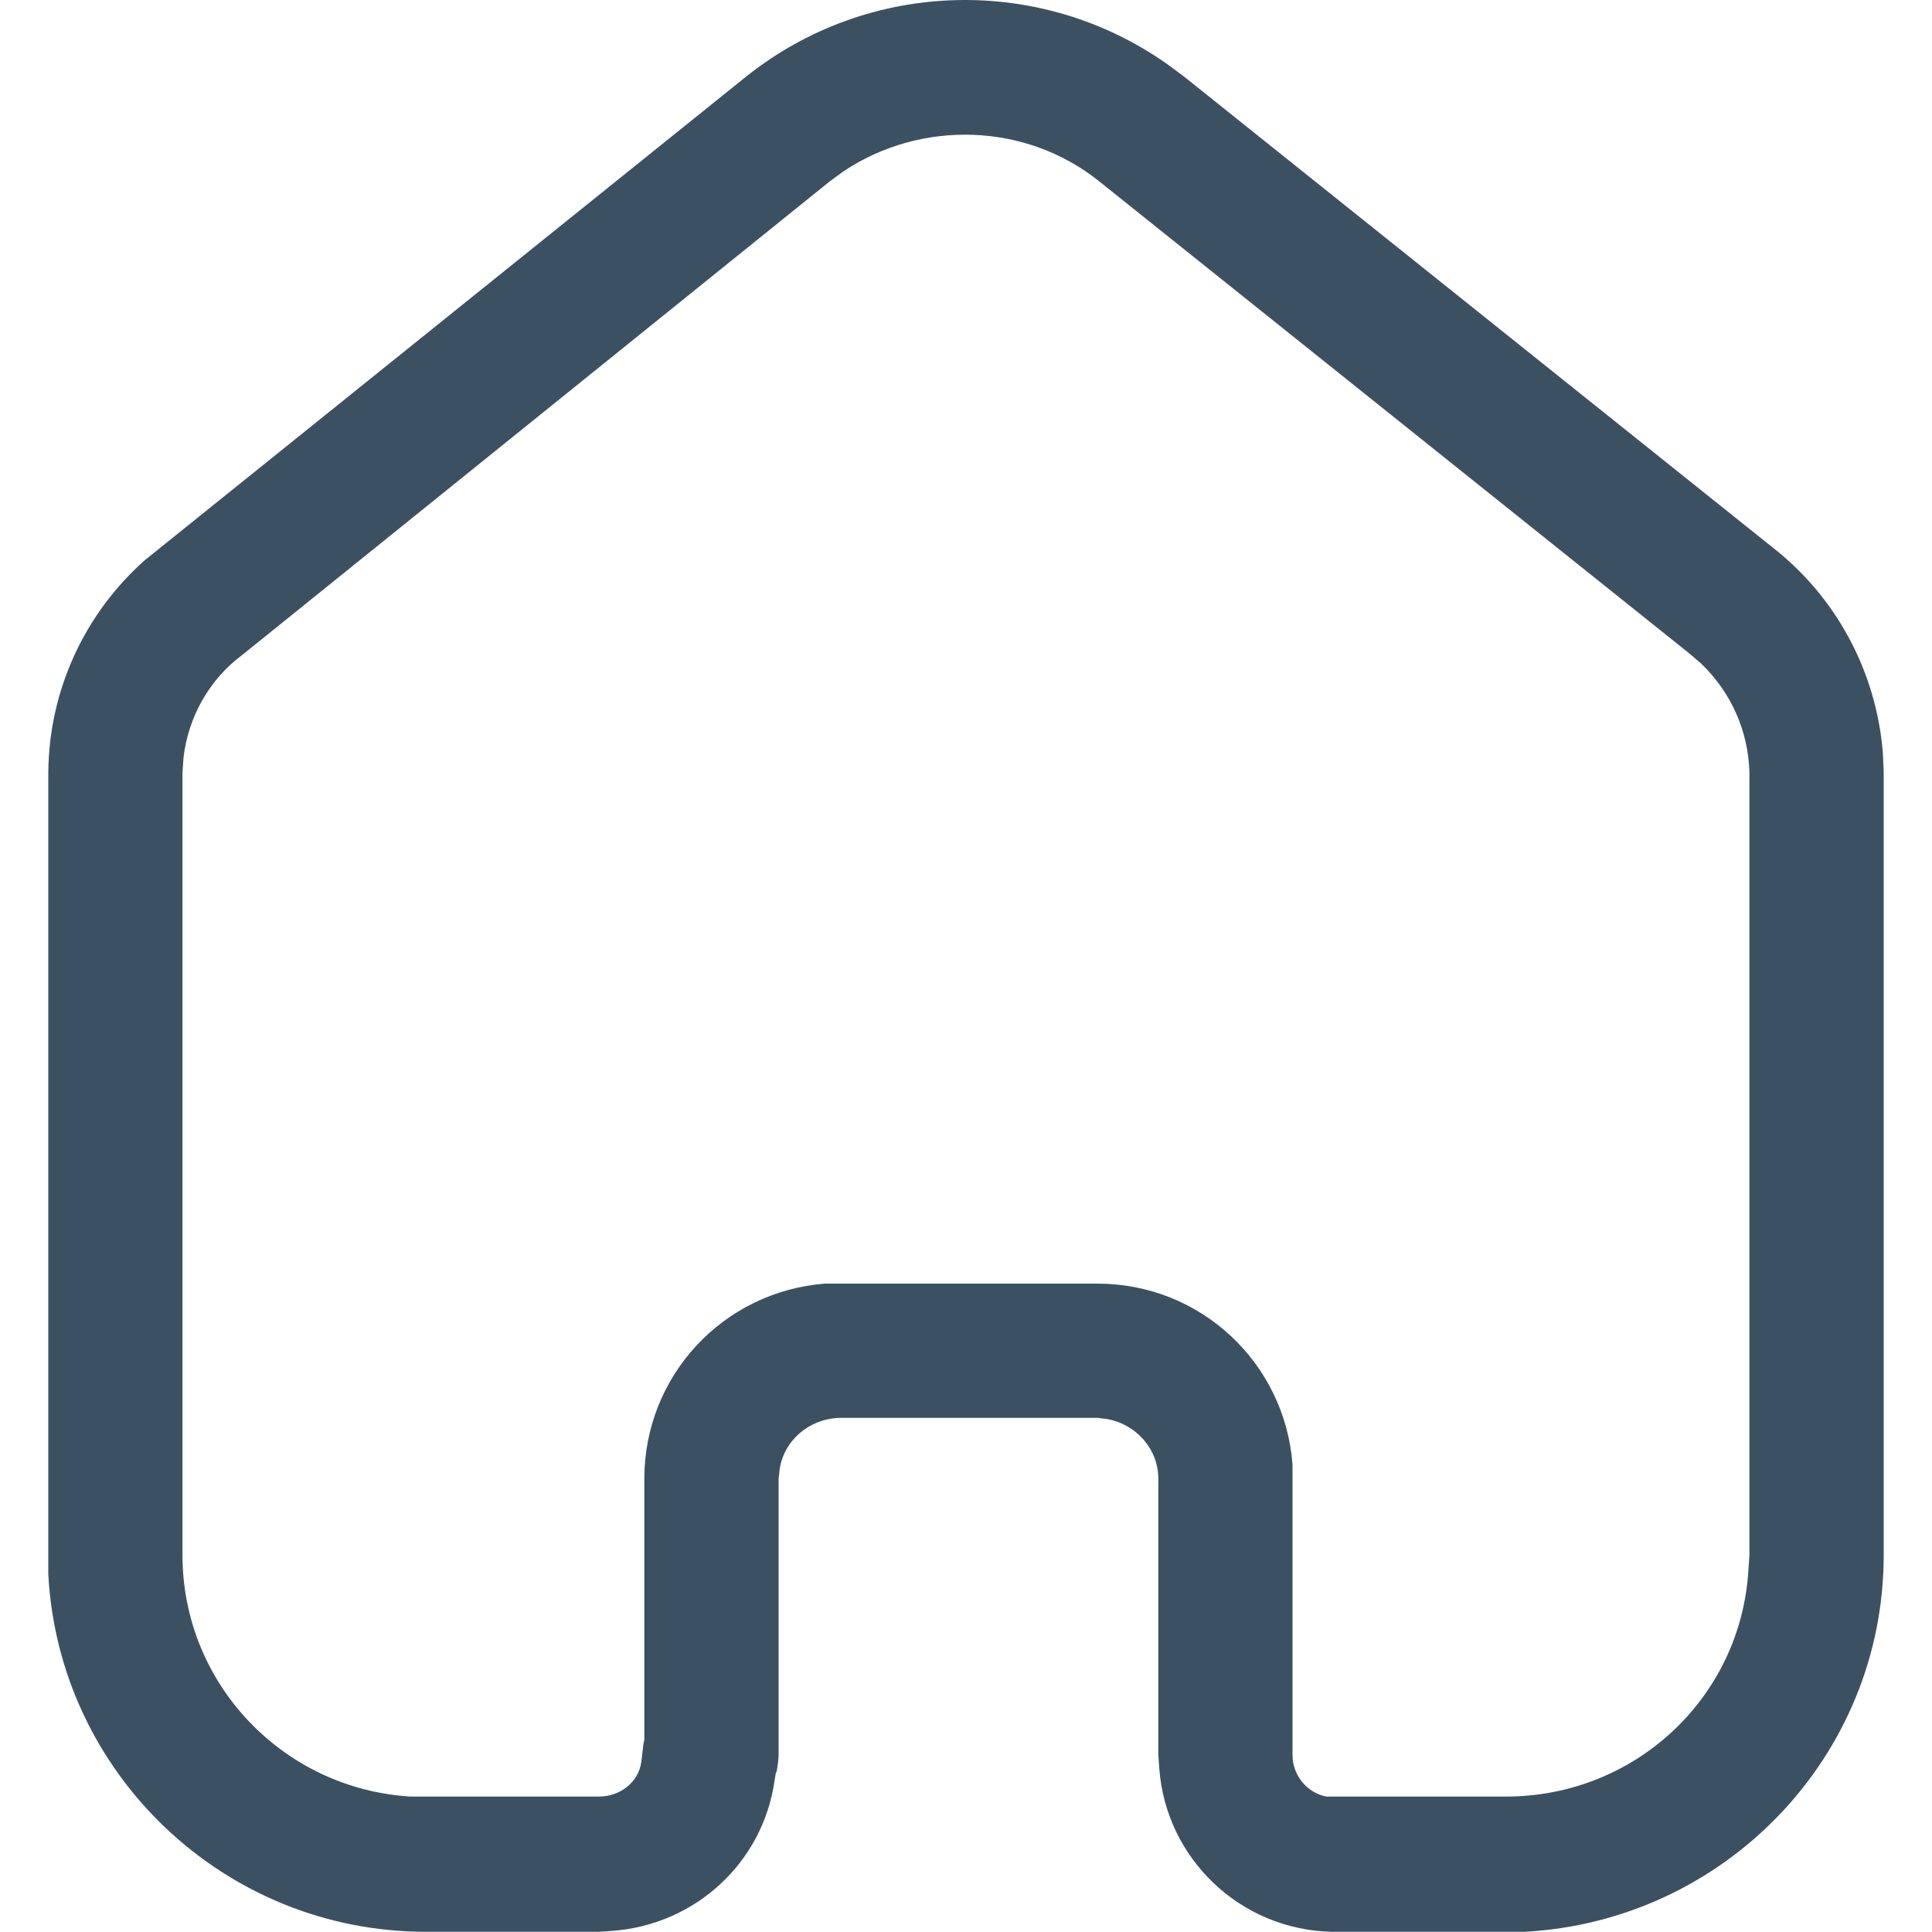
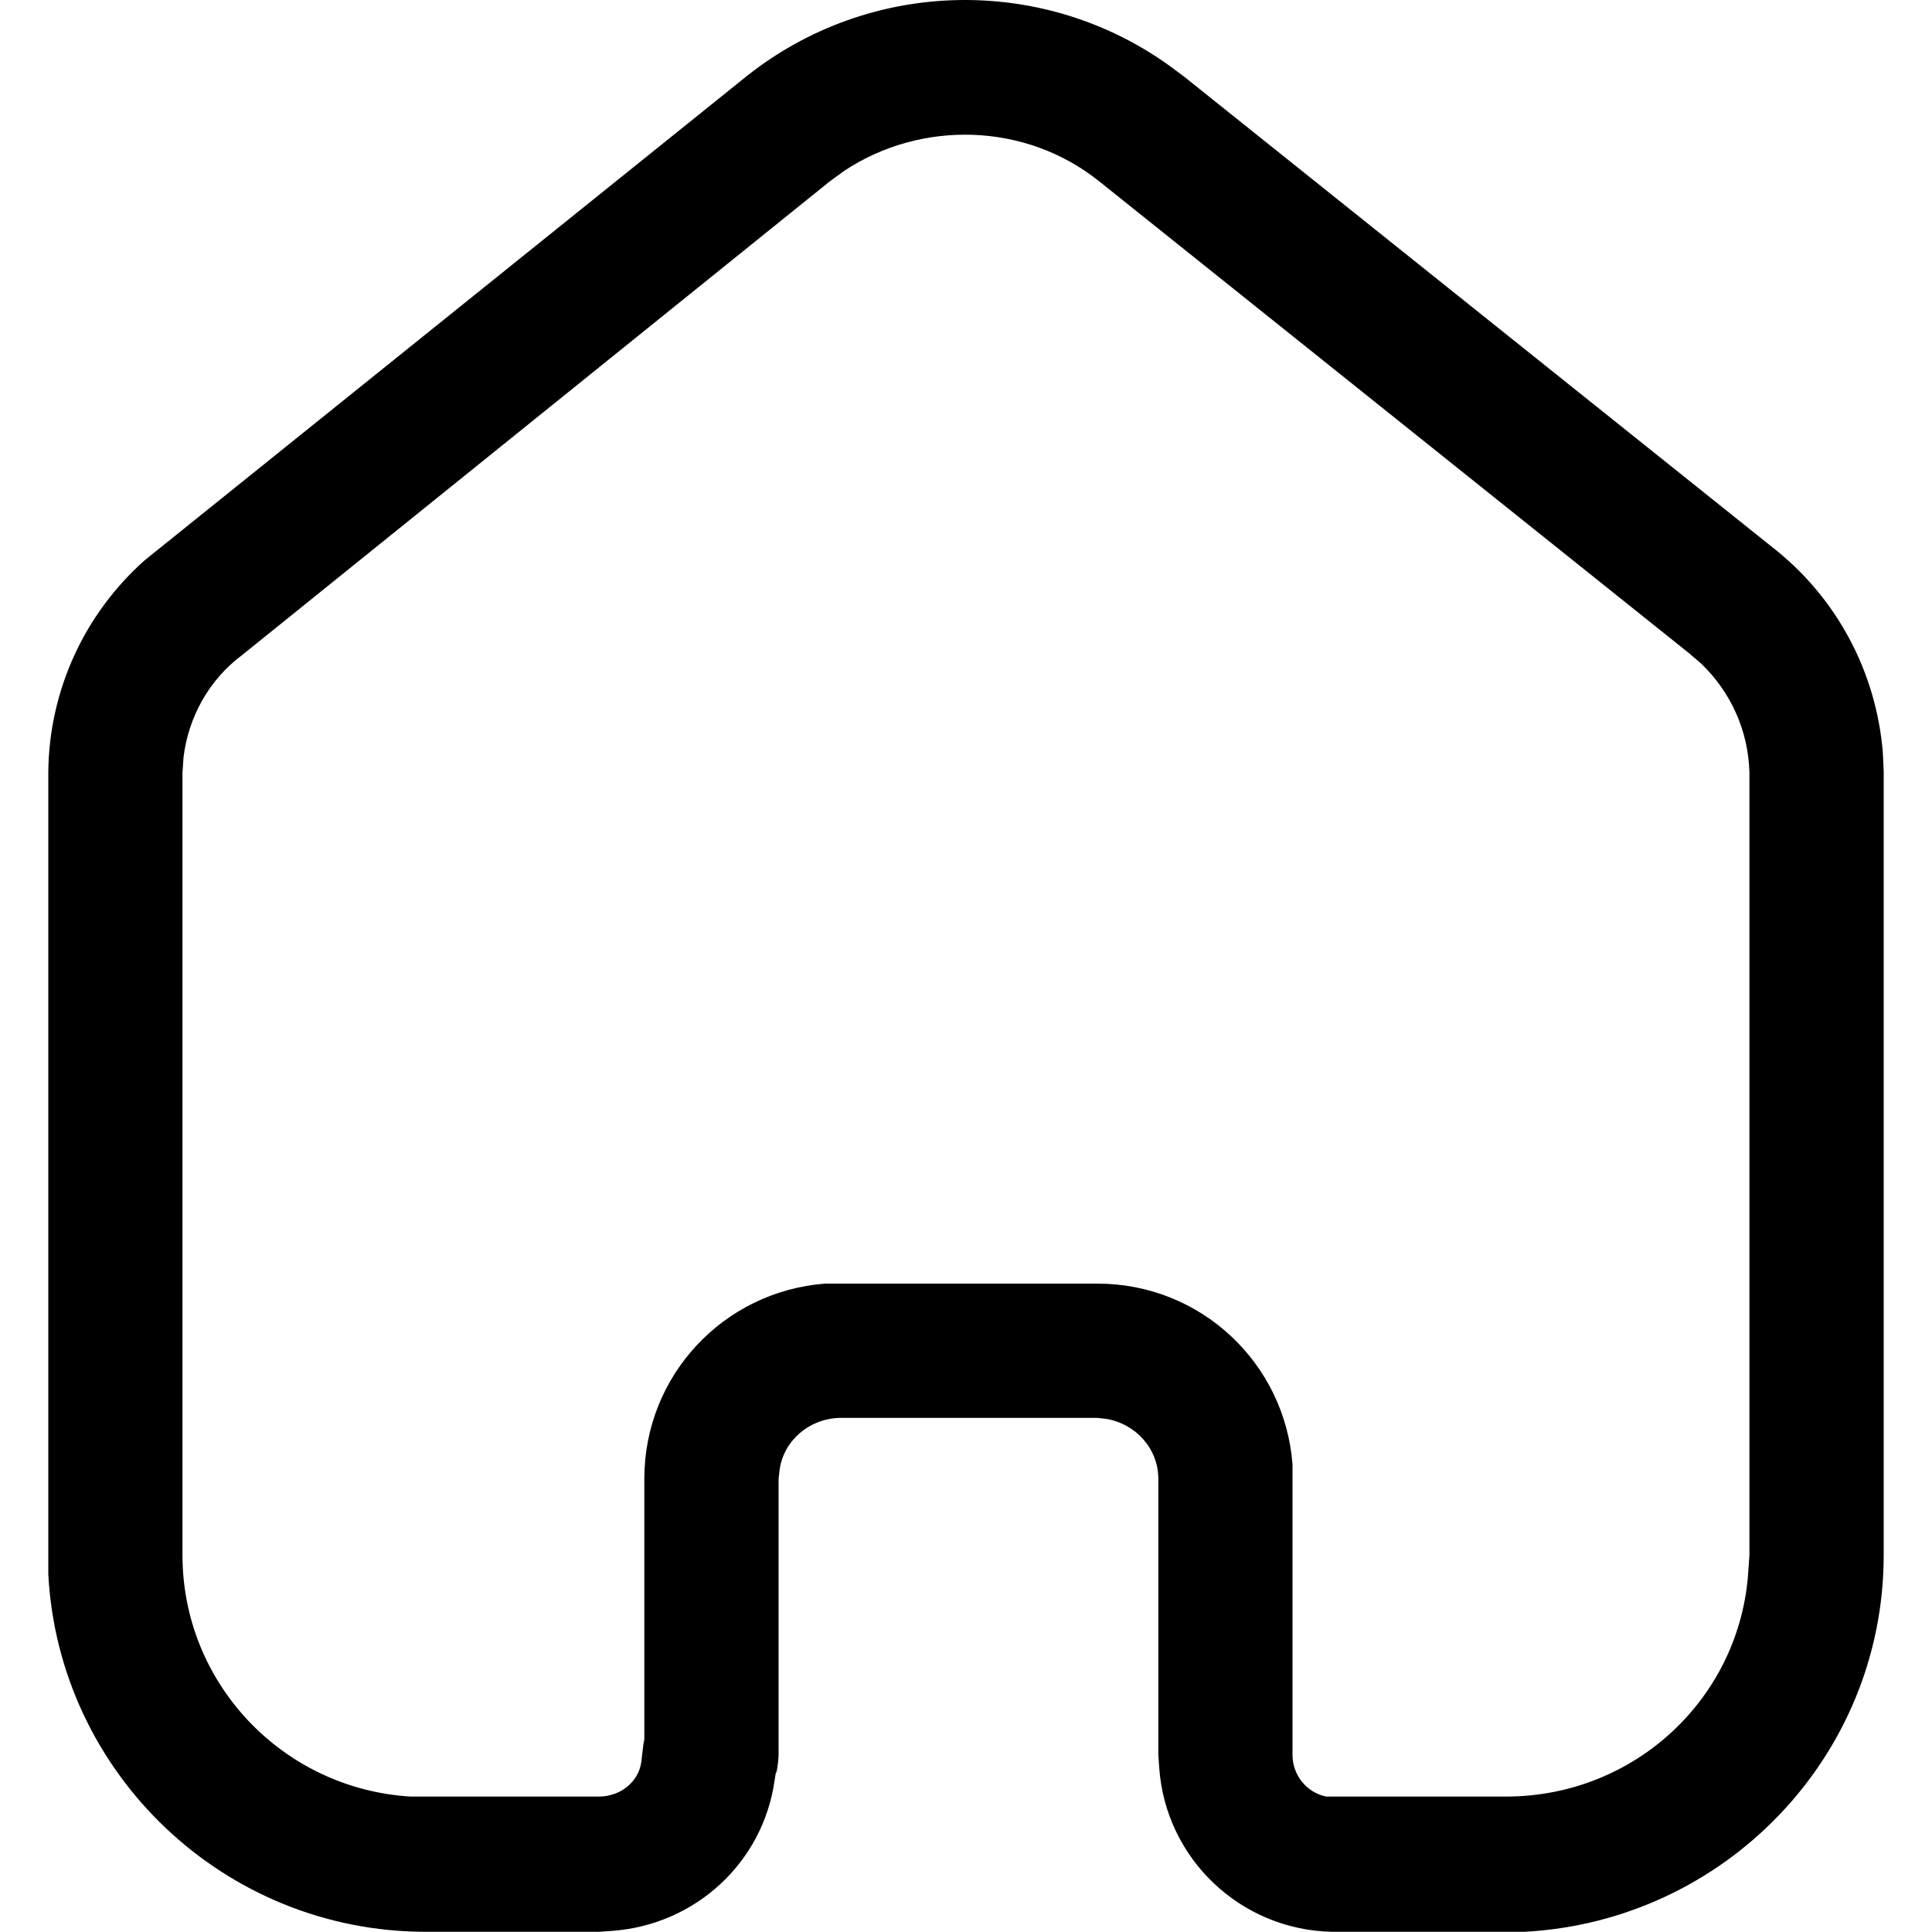
<svg xmlns="http://www.w3.org/2000/svg" width="20" height="20" viewBox="0 0 20 20" fill="none">
-   <path d="M7.73 0.788C9 -0.221 10.78 -0.261 12.089 0.668L12.251 0.788L18.34 5.659C19.009 6.178 19.421 6.949 19.491 7.788L19.5 7.989V16.098C19.5 18.188 17.849 19.888 15.78 19.998H13.79C12.839 19.979 12.07 19.239 12.001 18.309L11.991 18.168V15.309C11.991 14.998 11.759 14.739 11.45 14.688L11.361 14.678H8.689C8.37 14.688 8.11 14.918 8.07 15.218L8.06 15.309V18.159C8.06 18.218 8.049 18.288 8.04 18.338L8.03 18.359L8.019 18.428C7.9 19.279 7.2 19.928 6.33 19.989L6.2 19.998H4.41C2.32 19.998 0.61 18.359 0.5 16.298V7.989C0.509 7.138 0.88 6.348 1.5 5.798L7.73 0.788ZM11.38 1.878C10.62 1.268 9.54 1.239 8.74 1.768L8.589 1.878L2.509 6.779C2.16 7.038 1.95 7.428 1.9 7.838L1.889 7.998V16.098C1.889 17.428 2.929 18.518 4.25 18.598H6.2C6.42 18.598 6.61 18.449 6.639 18.239L6.66 18.059L6.67 18.008V15.309C6.67 14.239 7.49 13.369 8.54 13.288H11.361C12.43 13.288 13.3 14.109 13.38 15.159V18.168C13.38 18.378 13.53 18.559 13.73 18.598H15.589C16.93 18.598 18.02 17.569 18.099 16.258L18.11 16.098V7.998C18.099 7.569 17.921 7.168 17.61 6.869L17.48 6.758L11.38 1.878Z" fill="#3B5162" />
+   <path d="M7.73 0.788C9 -0.221 10.78 -0.261 12.089 0.668L12.251 0.788L18.34 5.659C19.009 6.178 19.421 6.949 19.491 7.788L19.5 7.989V16.098C19.5 18.188 17.849 19.888 15.78 19.998H13.79C12.839 19.979 12.07 19.239 12.001 18.309L11.991 18.168V15.309C11.991 14.998 11.759 14.739 11.45 14.688L11.361 14.678H8.689C8.37 14.688 8.11 14.918 8.07 15.218L8.06 15.309V18.159C8.06 18.218 8.049 18.288 8.04 18.338L8.03 18.359L8.019 18.428C7.9 19.279 7.2 19.928 6.33 19.989L6.2 19.998H4.41C2.32 19.998 0.61 18.359 0.5 16.298V7.989C0.509 7.138 0.88 6.348 1.5 5.798L7.73 0.788ZM11.38 1.878C10.62 1.268 9.54 1.239 8.74 1.768L8.589 1.878L2.509 6.779C2.16 7.038 1.95 7.428 1.9 7.838L1.889 7.998V16.098C1.889 17.428 2.929 18.518 4.25 18.598H6.2C6.42 18.598 6.61 18.449 6.639 18.239L6.66 18.059L6.67 18.008V15.309C6.67 14.239 7.49 13.369 8.54 13.288H11.361C12.43 13.288 13.3 14.109 13.38 15.159V18.168C13.38 18.378 13.53 18.559 13.73 18.598H15.589C16.93 18.598 18.02 17.569 18.099 16.258L18.11 16.098V7.998C18.099 7.569 17.921 7.168 17.61 6.869L17.48 6.758L11.38 1.878Z" fill="#000000" />
</svg>
